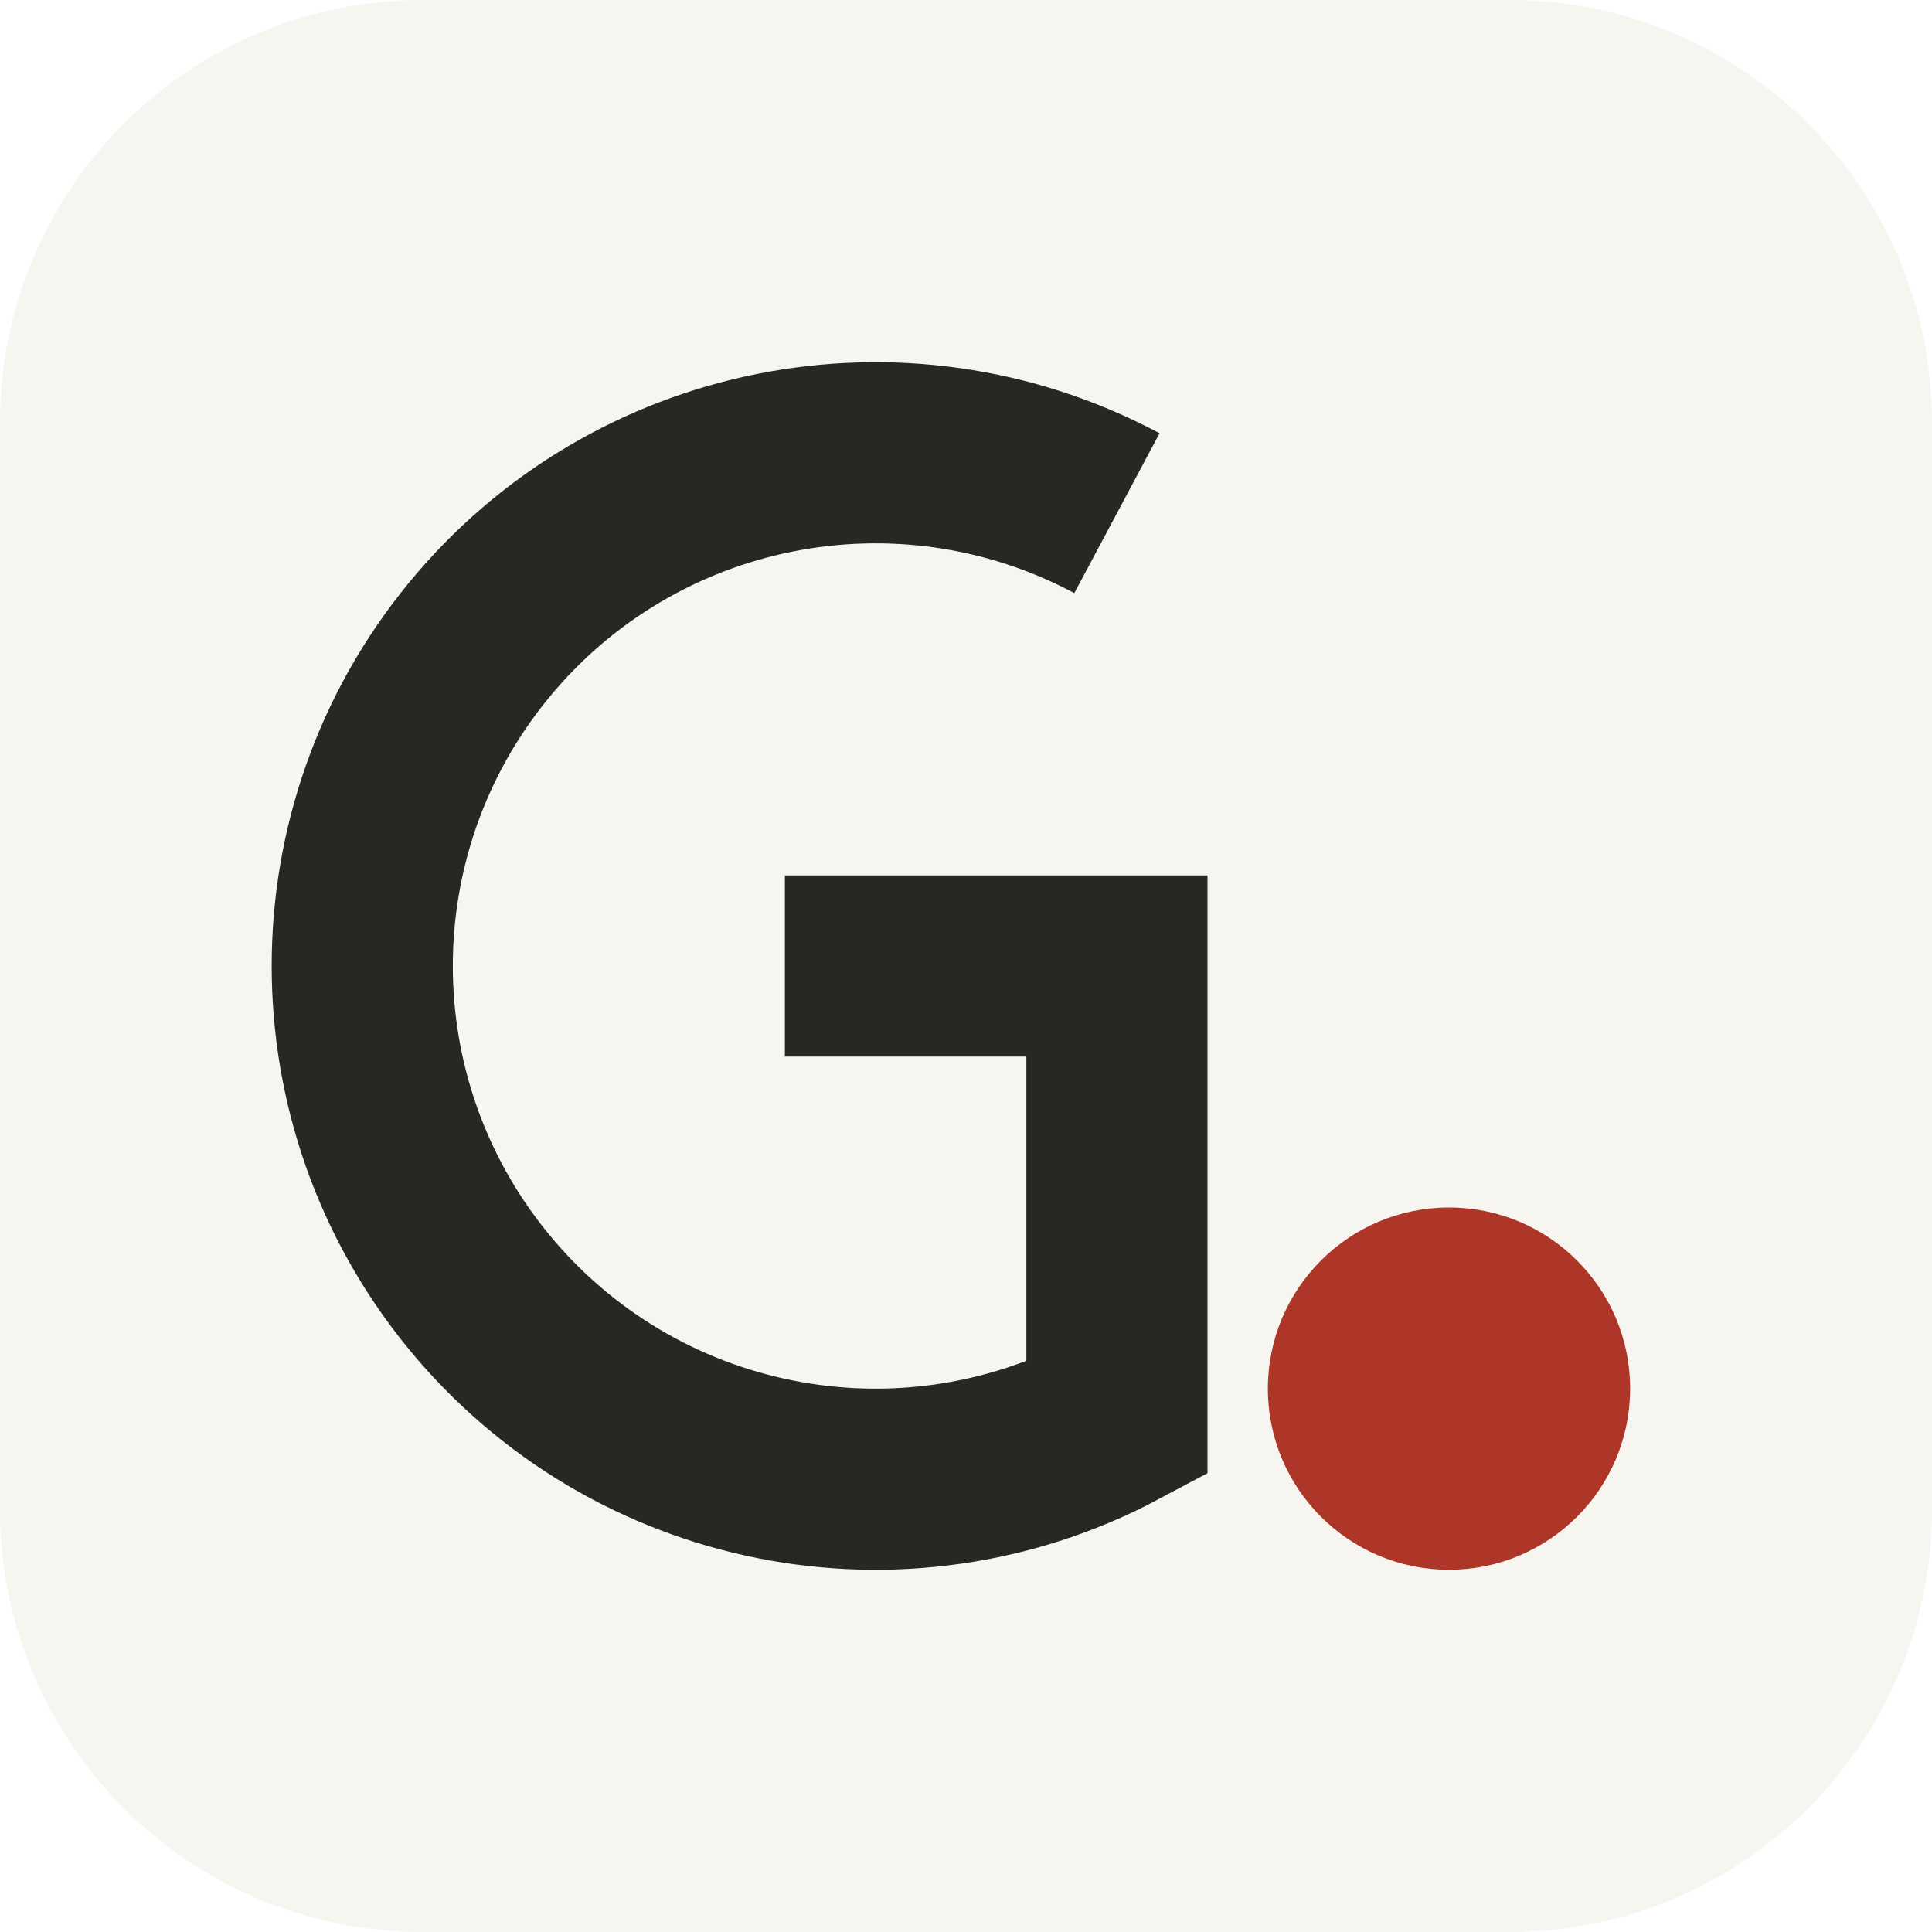
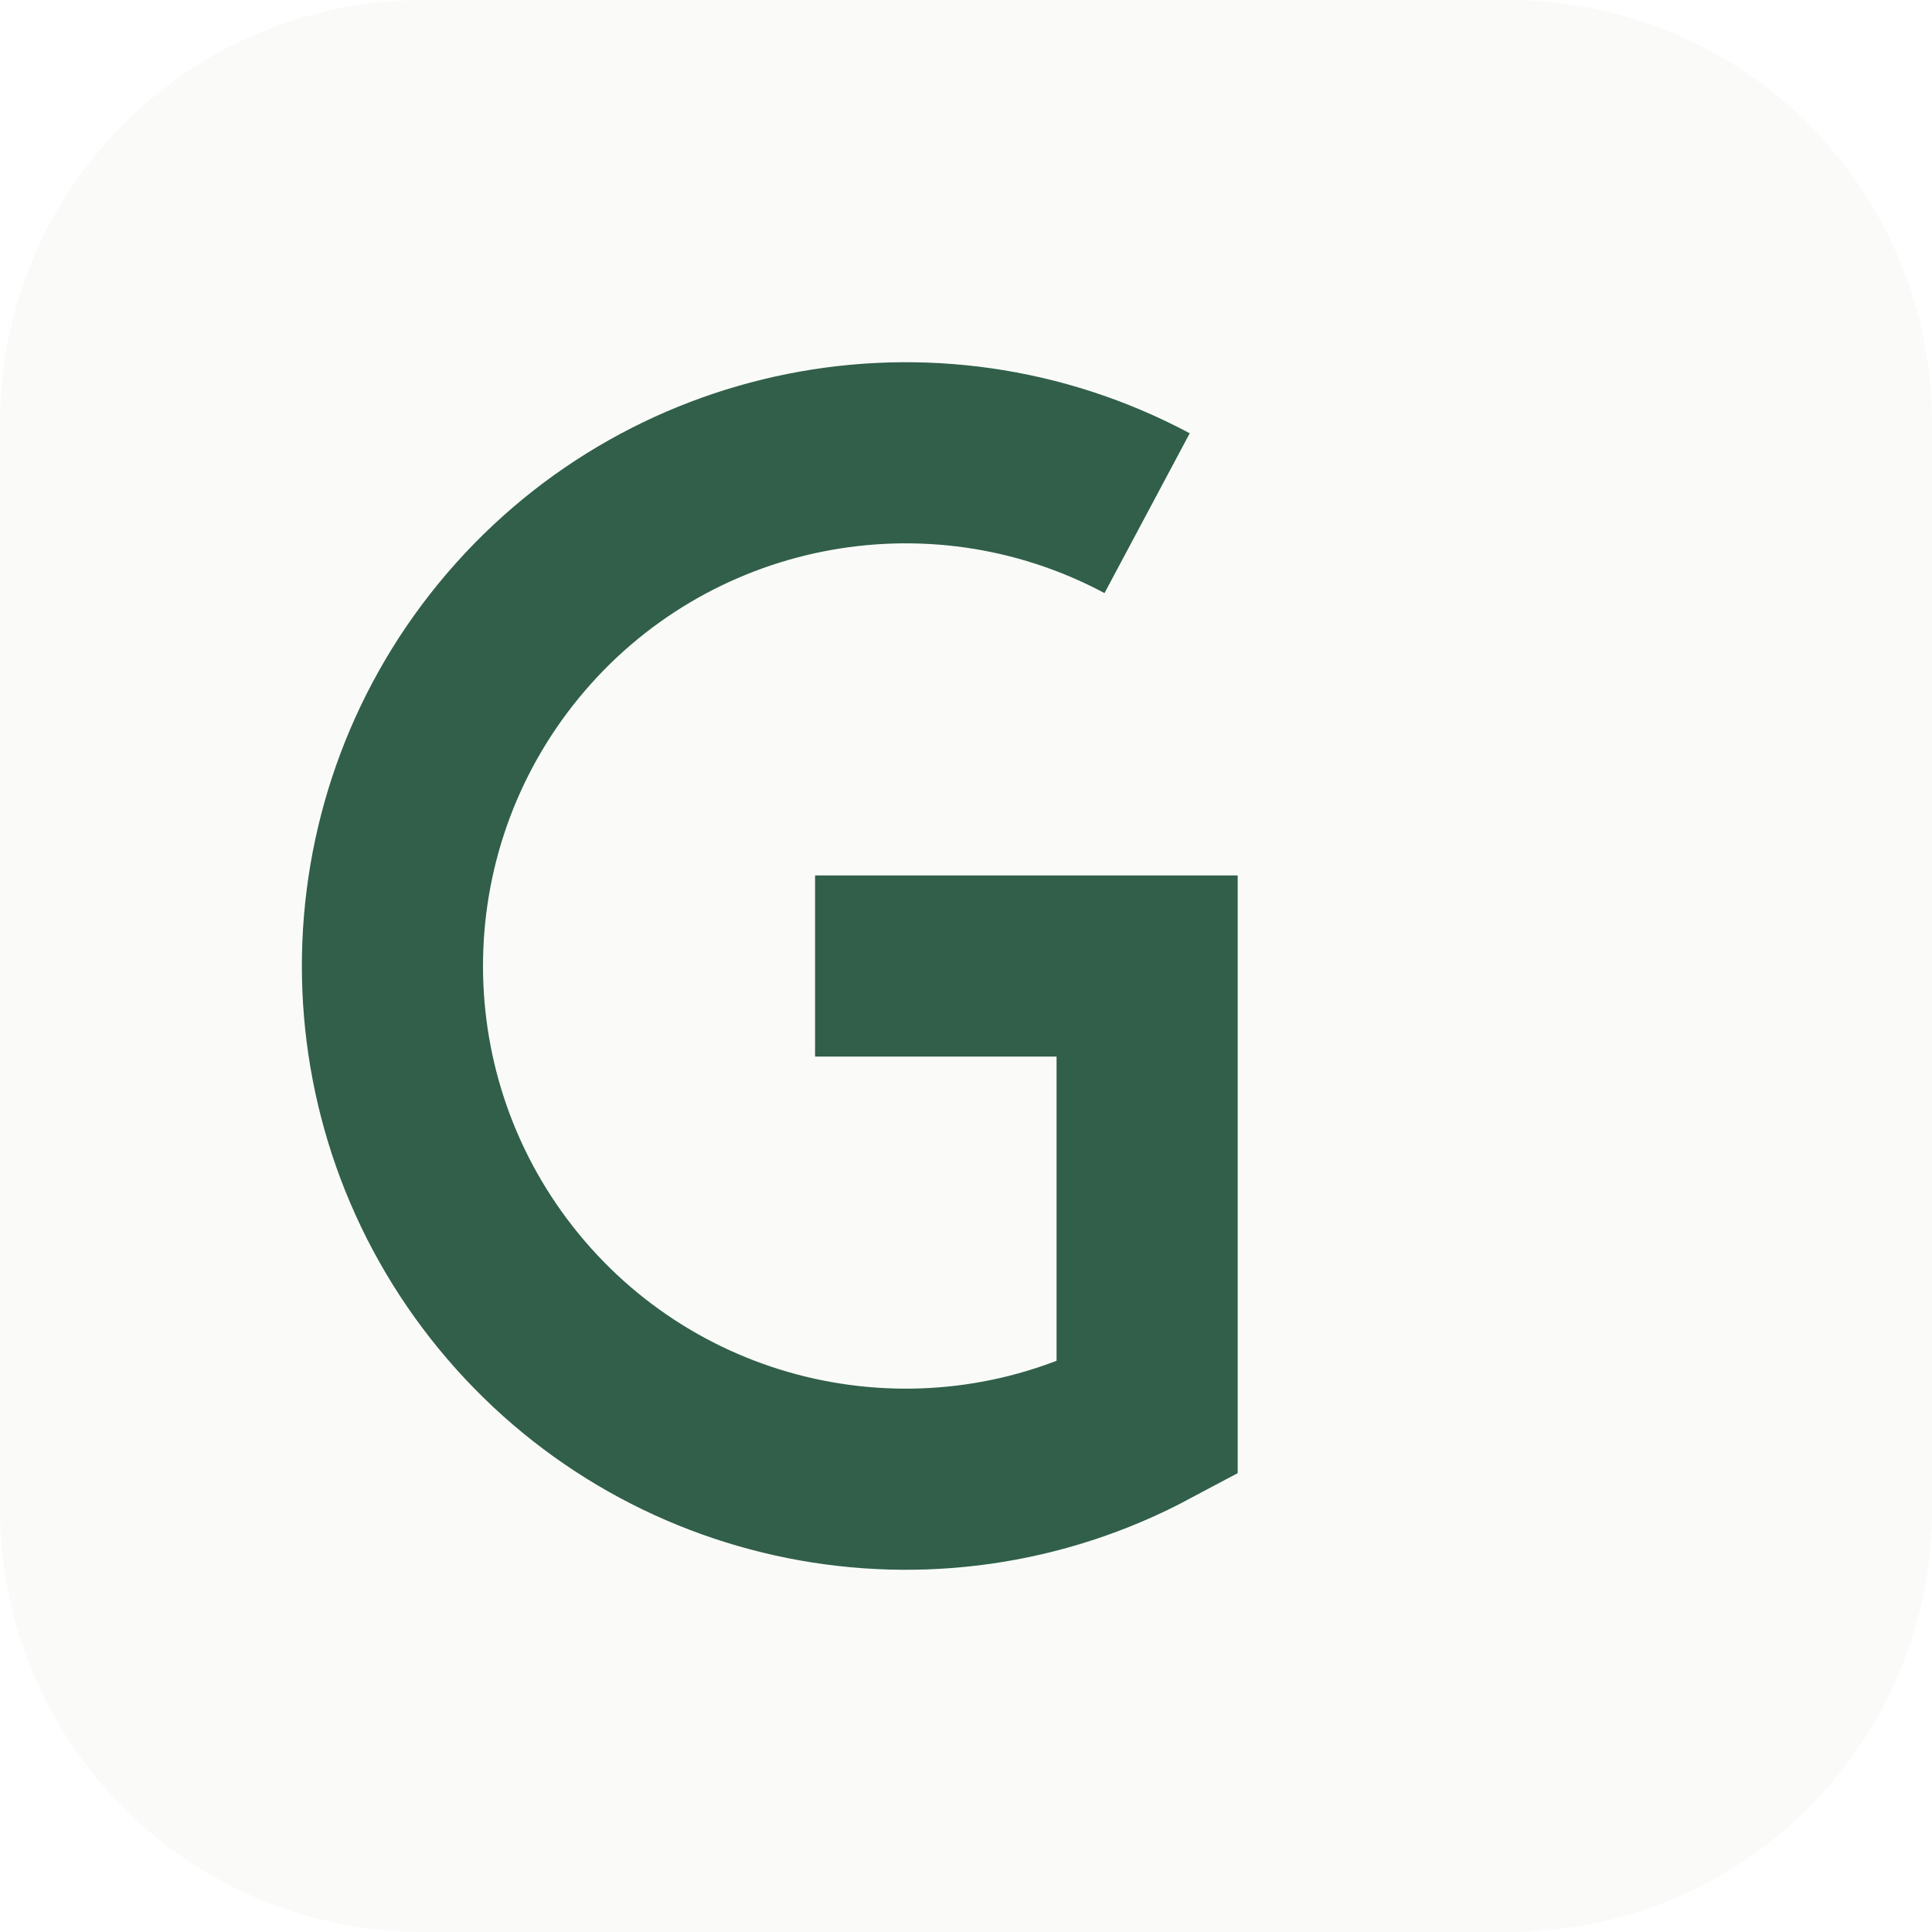
<svg xmlns="http://www.w3.org/2000/svg" viewBox="0 0 64 64">
-   <rect width="64" height="64" rx="14" fill="#f6f5ef" />
-   <path d="M37 17a17 17 0 1 0 0 30V32H26" fill="none" stroke="#252823" stroke-width="6" />
-   <circle cx="48" cy="46" r="6" fill="#ad3628" />
+   <rect width="64" height="64" rx="14" fill="#fafbf9" />
+   <path d="M38 17a17 17 0 1 0 0 30V32H27" fill="none" stroke="#315f4a" stroke-width="6" />
</svg>
